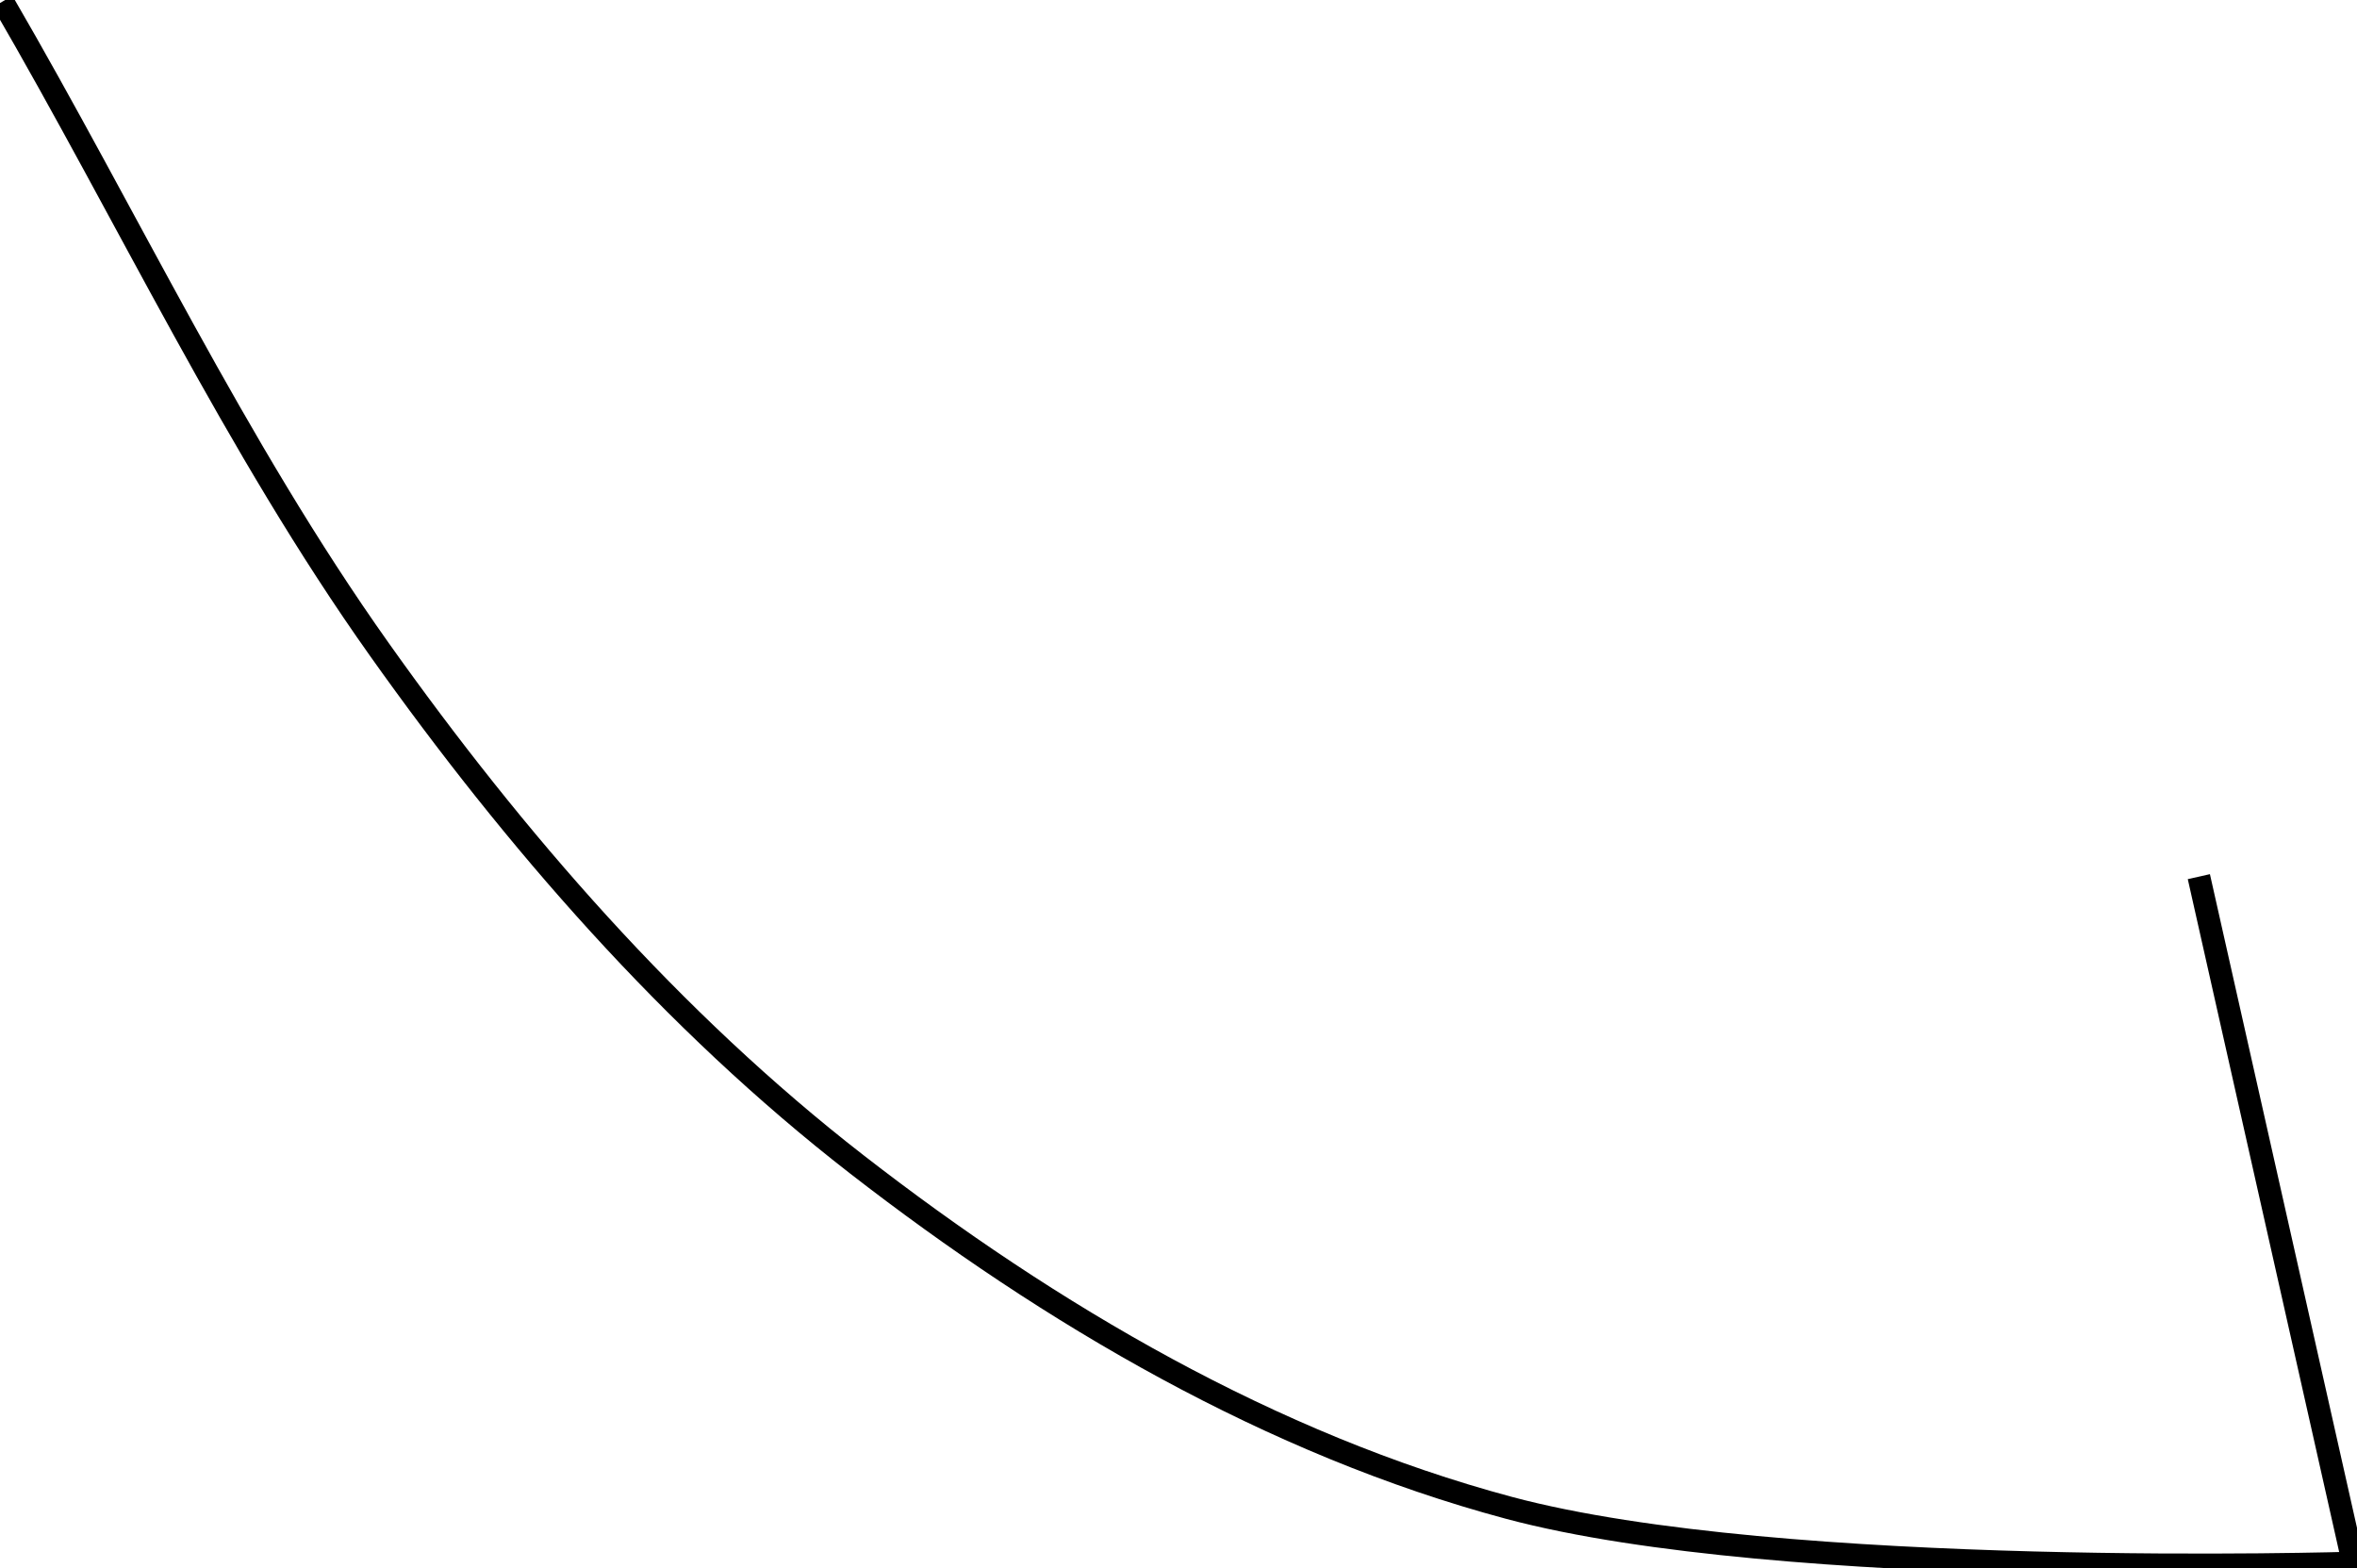
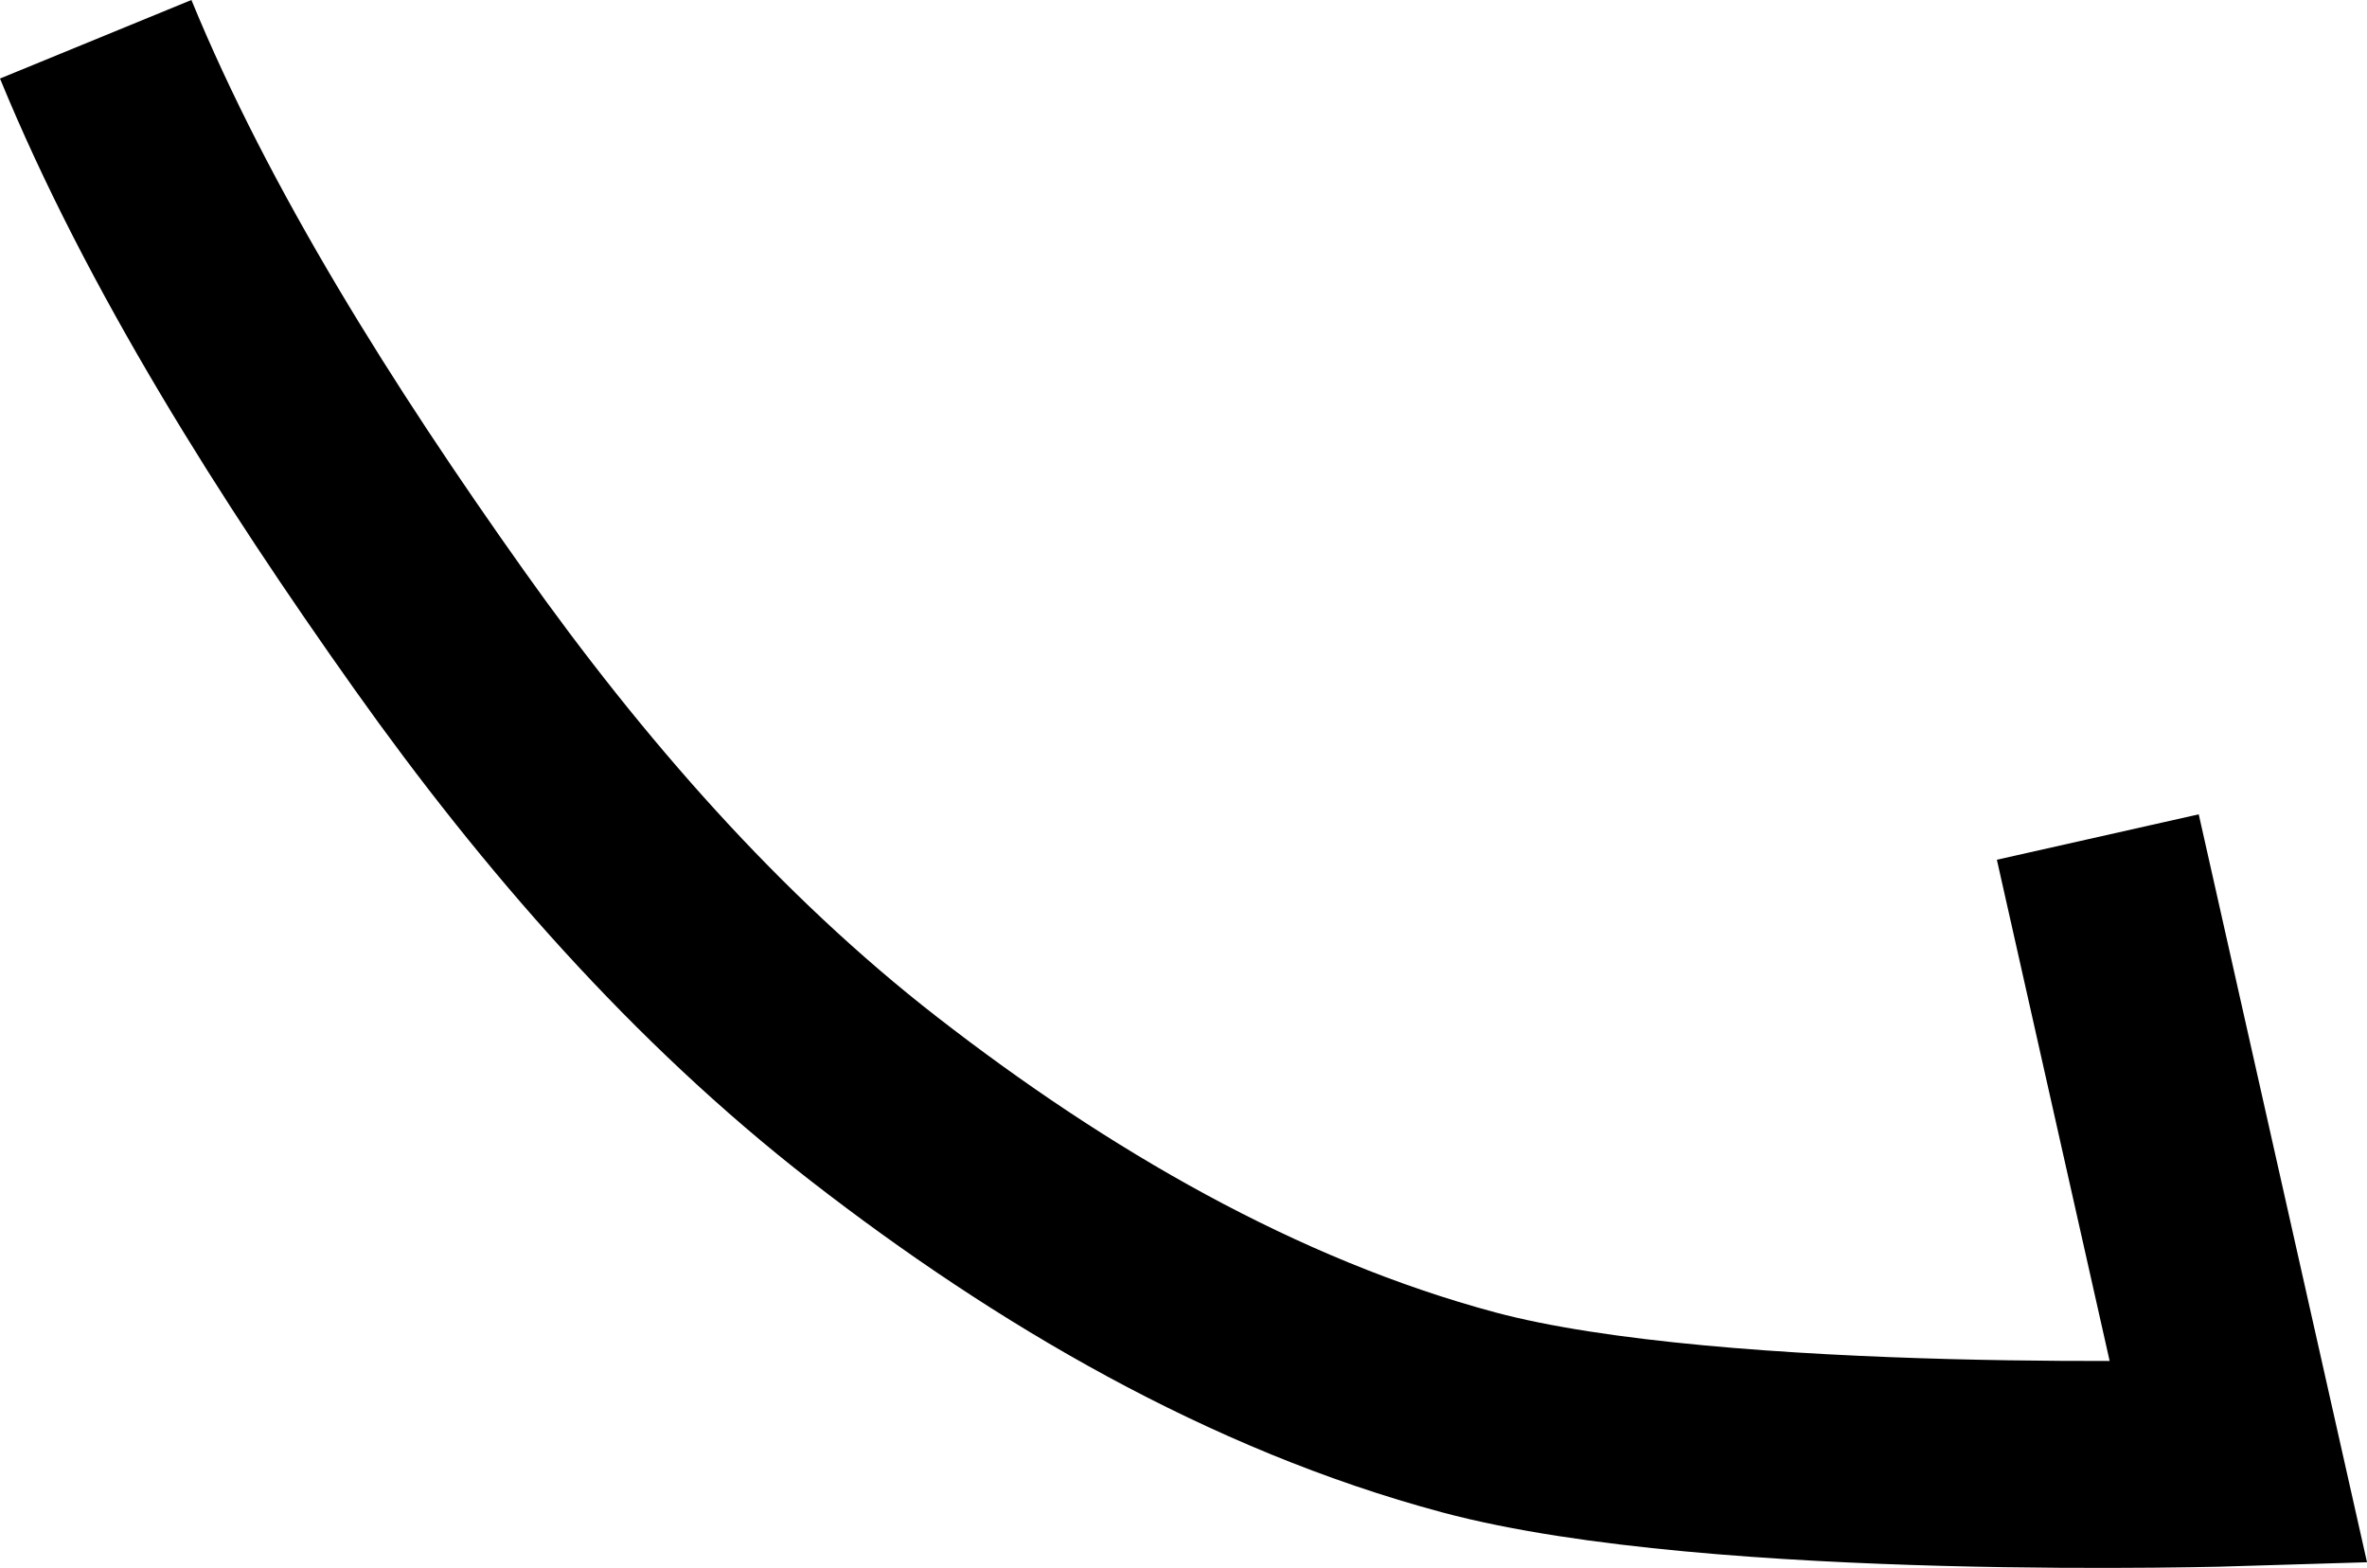
- <svg xmlns="http://www.w3.org/2000/svg" width="103.844mm" height="69.074mm" viewBox="0 0 103.844 69.074" version="1.1" id="svg8">
+ <svg xmlns="http://www.w3.org/2000/svg" width="114.398mm" height="75.774mm" viewBox="0 0 114.398 75.774" version="1.1" id="svg8">
  <defs id="defs2" />
-   <g id="layer1" transform="translate(-45.99874,-36.12992)">
-     <path style="fill:none;fill-rule:evenodd;stroke:#000000;stroke-width:1;stroke-linecap:butt;stroke-linejoin:miter;stroke-opacity:1;stroke-miterlimit:4;stroke-dasharray:none" d="m 142.875,74.75 c 2.268,10.079 6.804,30.238 6.804,30.238 0,0 -25.195,0.782 -37.198,-2.431 C 102.021,99.757 92.294,94.059 83.74,87.419 75.601,81.102 68.671,73.133 62.716,64.745 56.343,55.768 51.647,45.712 46.113,36.196" id="path14" />
+   <g id="layer1" transform="translate(-41.48736,-34.29839)">
+     <path style="fill:none;fill-rule:evenodd;stroke:#000000;stroke-width:10;stroke-linecap:butt;stroke-linejoin:miter;stroke-miterlimit:4;stroke-dasharray:none;stroke-opacity:1" d="m 142.875,74.75 c 2.268,10.079 6.804,30.238 6.804,30.238 0,0 -25.195,0.782 -37.198,-2.431 C 102.021,99.757 92.294,94.059 83.74,87.419 75.601,81.102 68.671,73.133 62.716,64.745 56.343,55.768 50.108,45.932 46.113,36.196" id="path14" />
  </g>
</svg>
